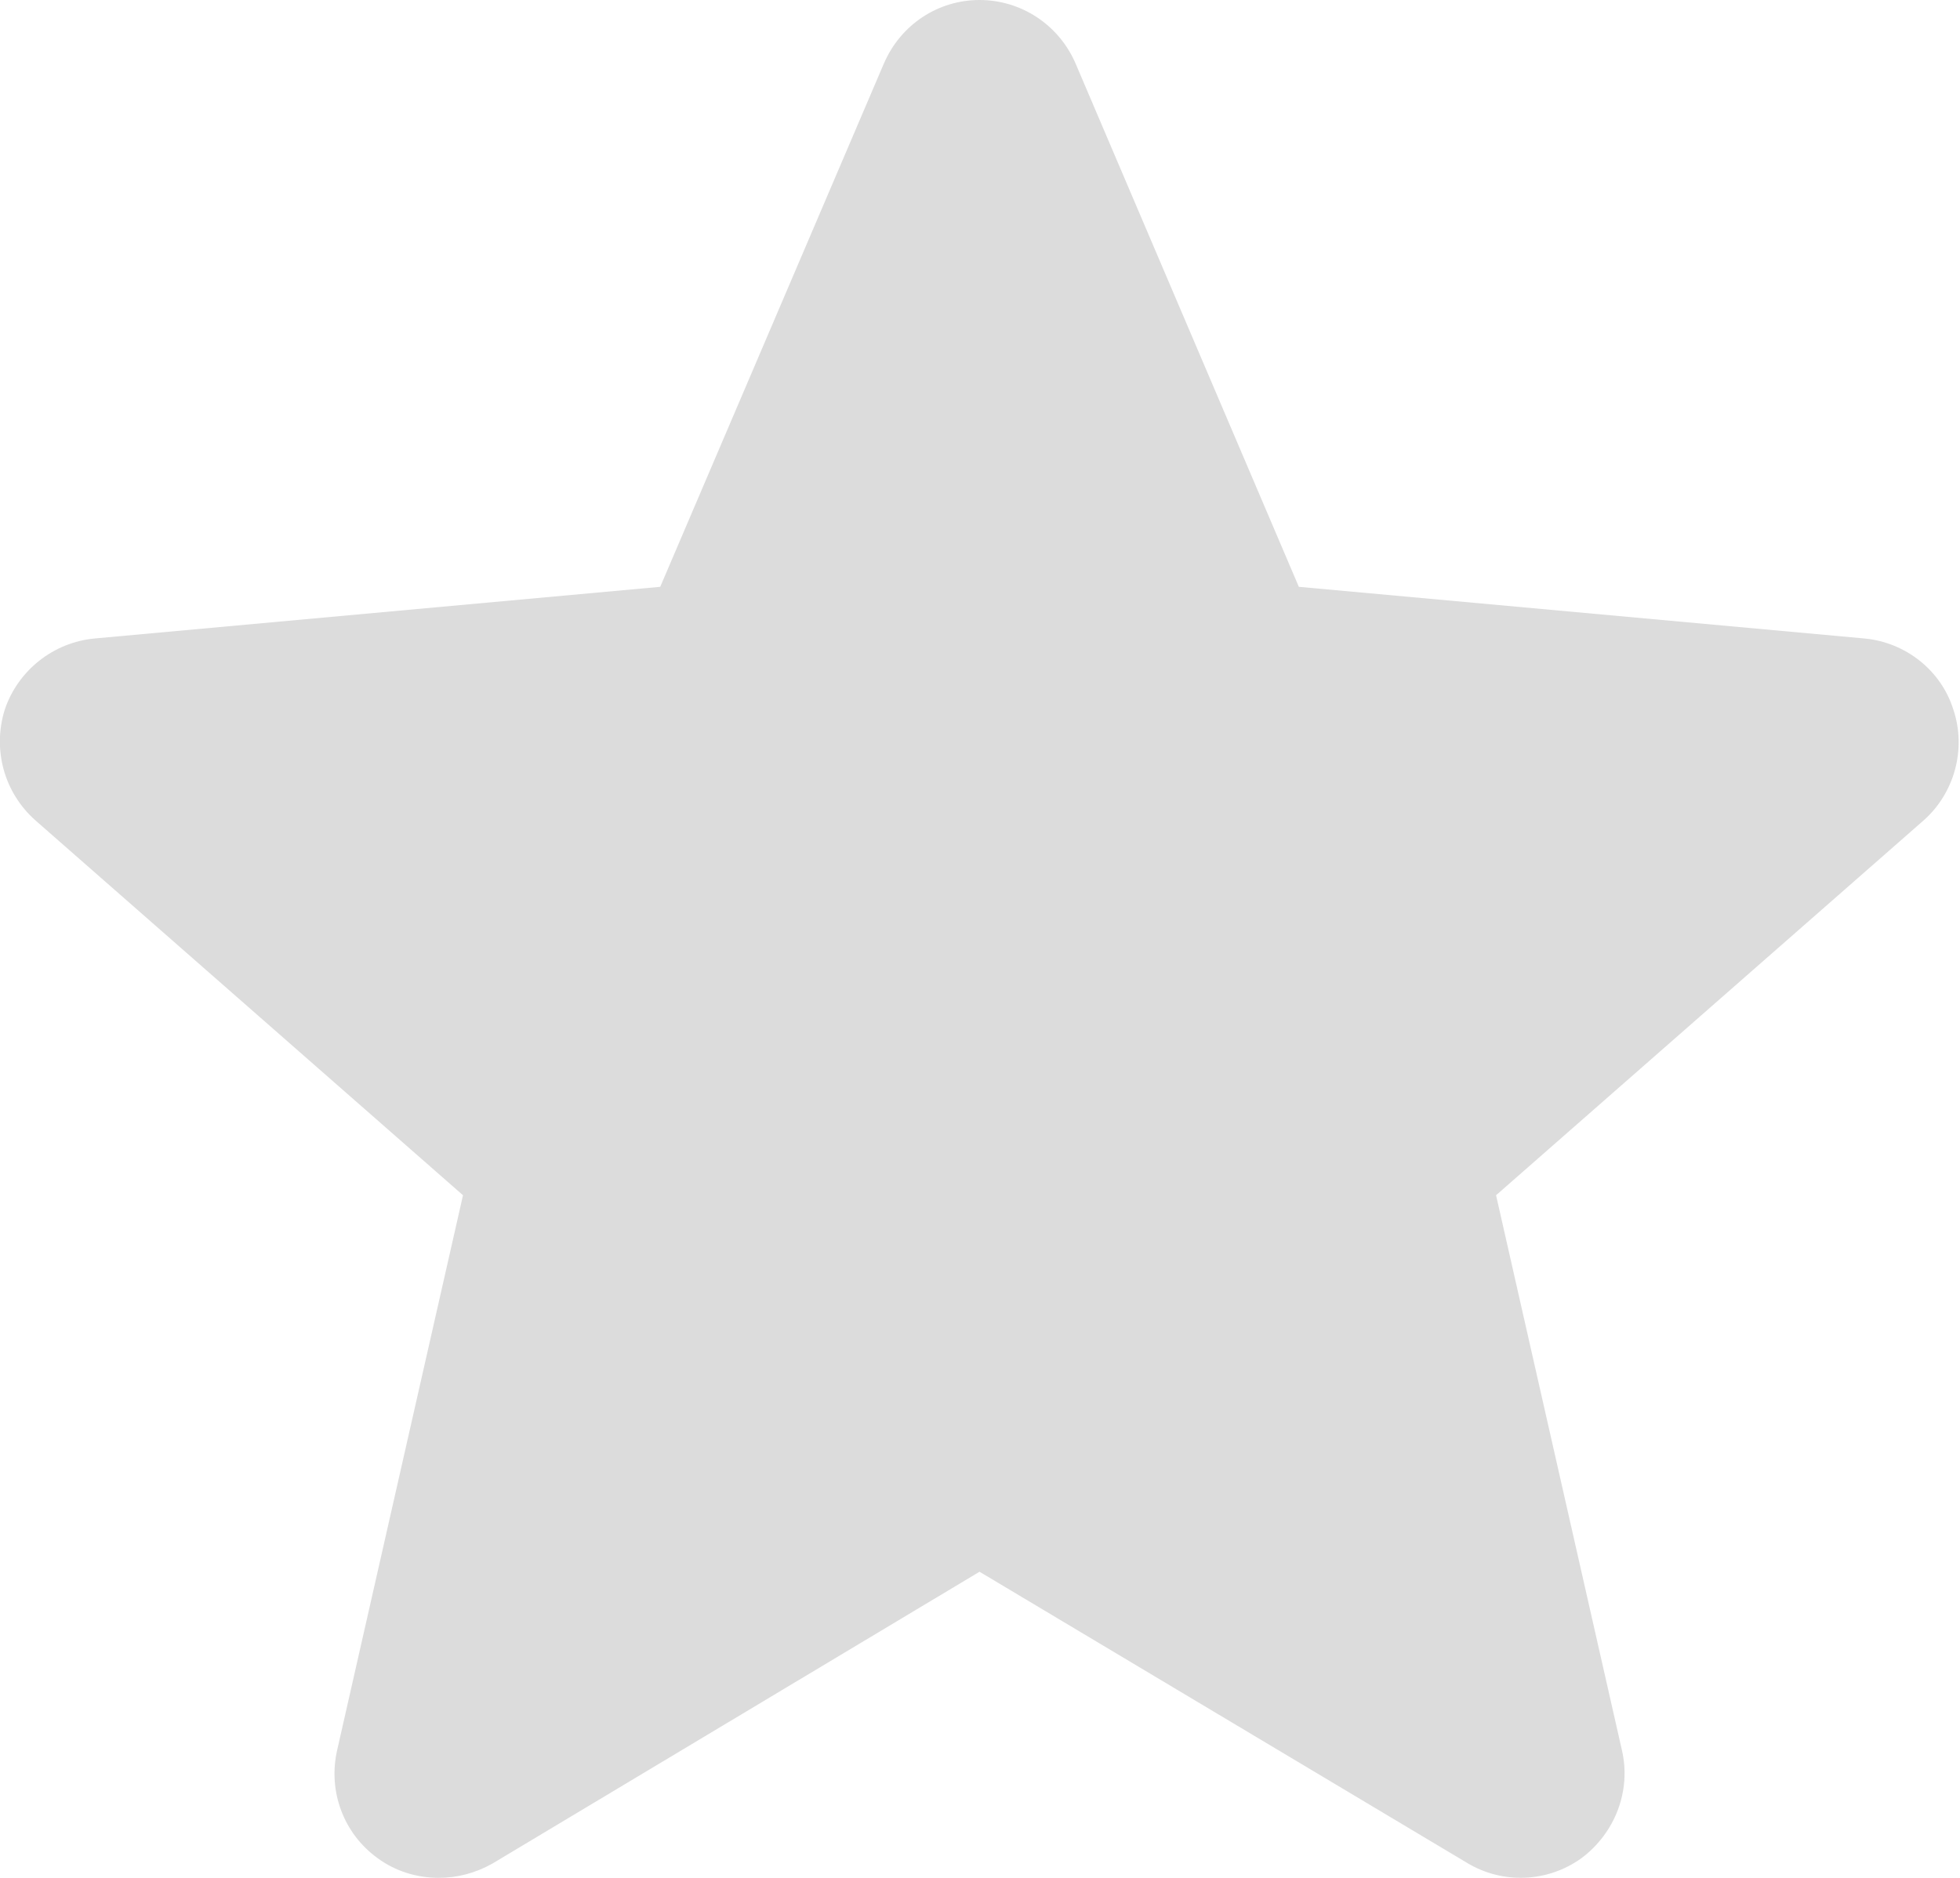
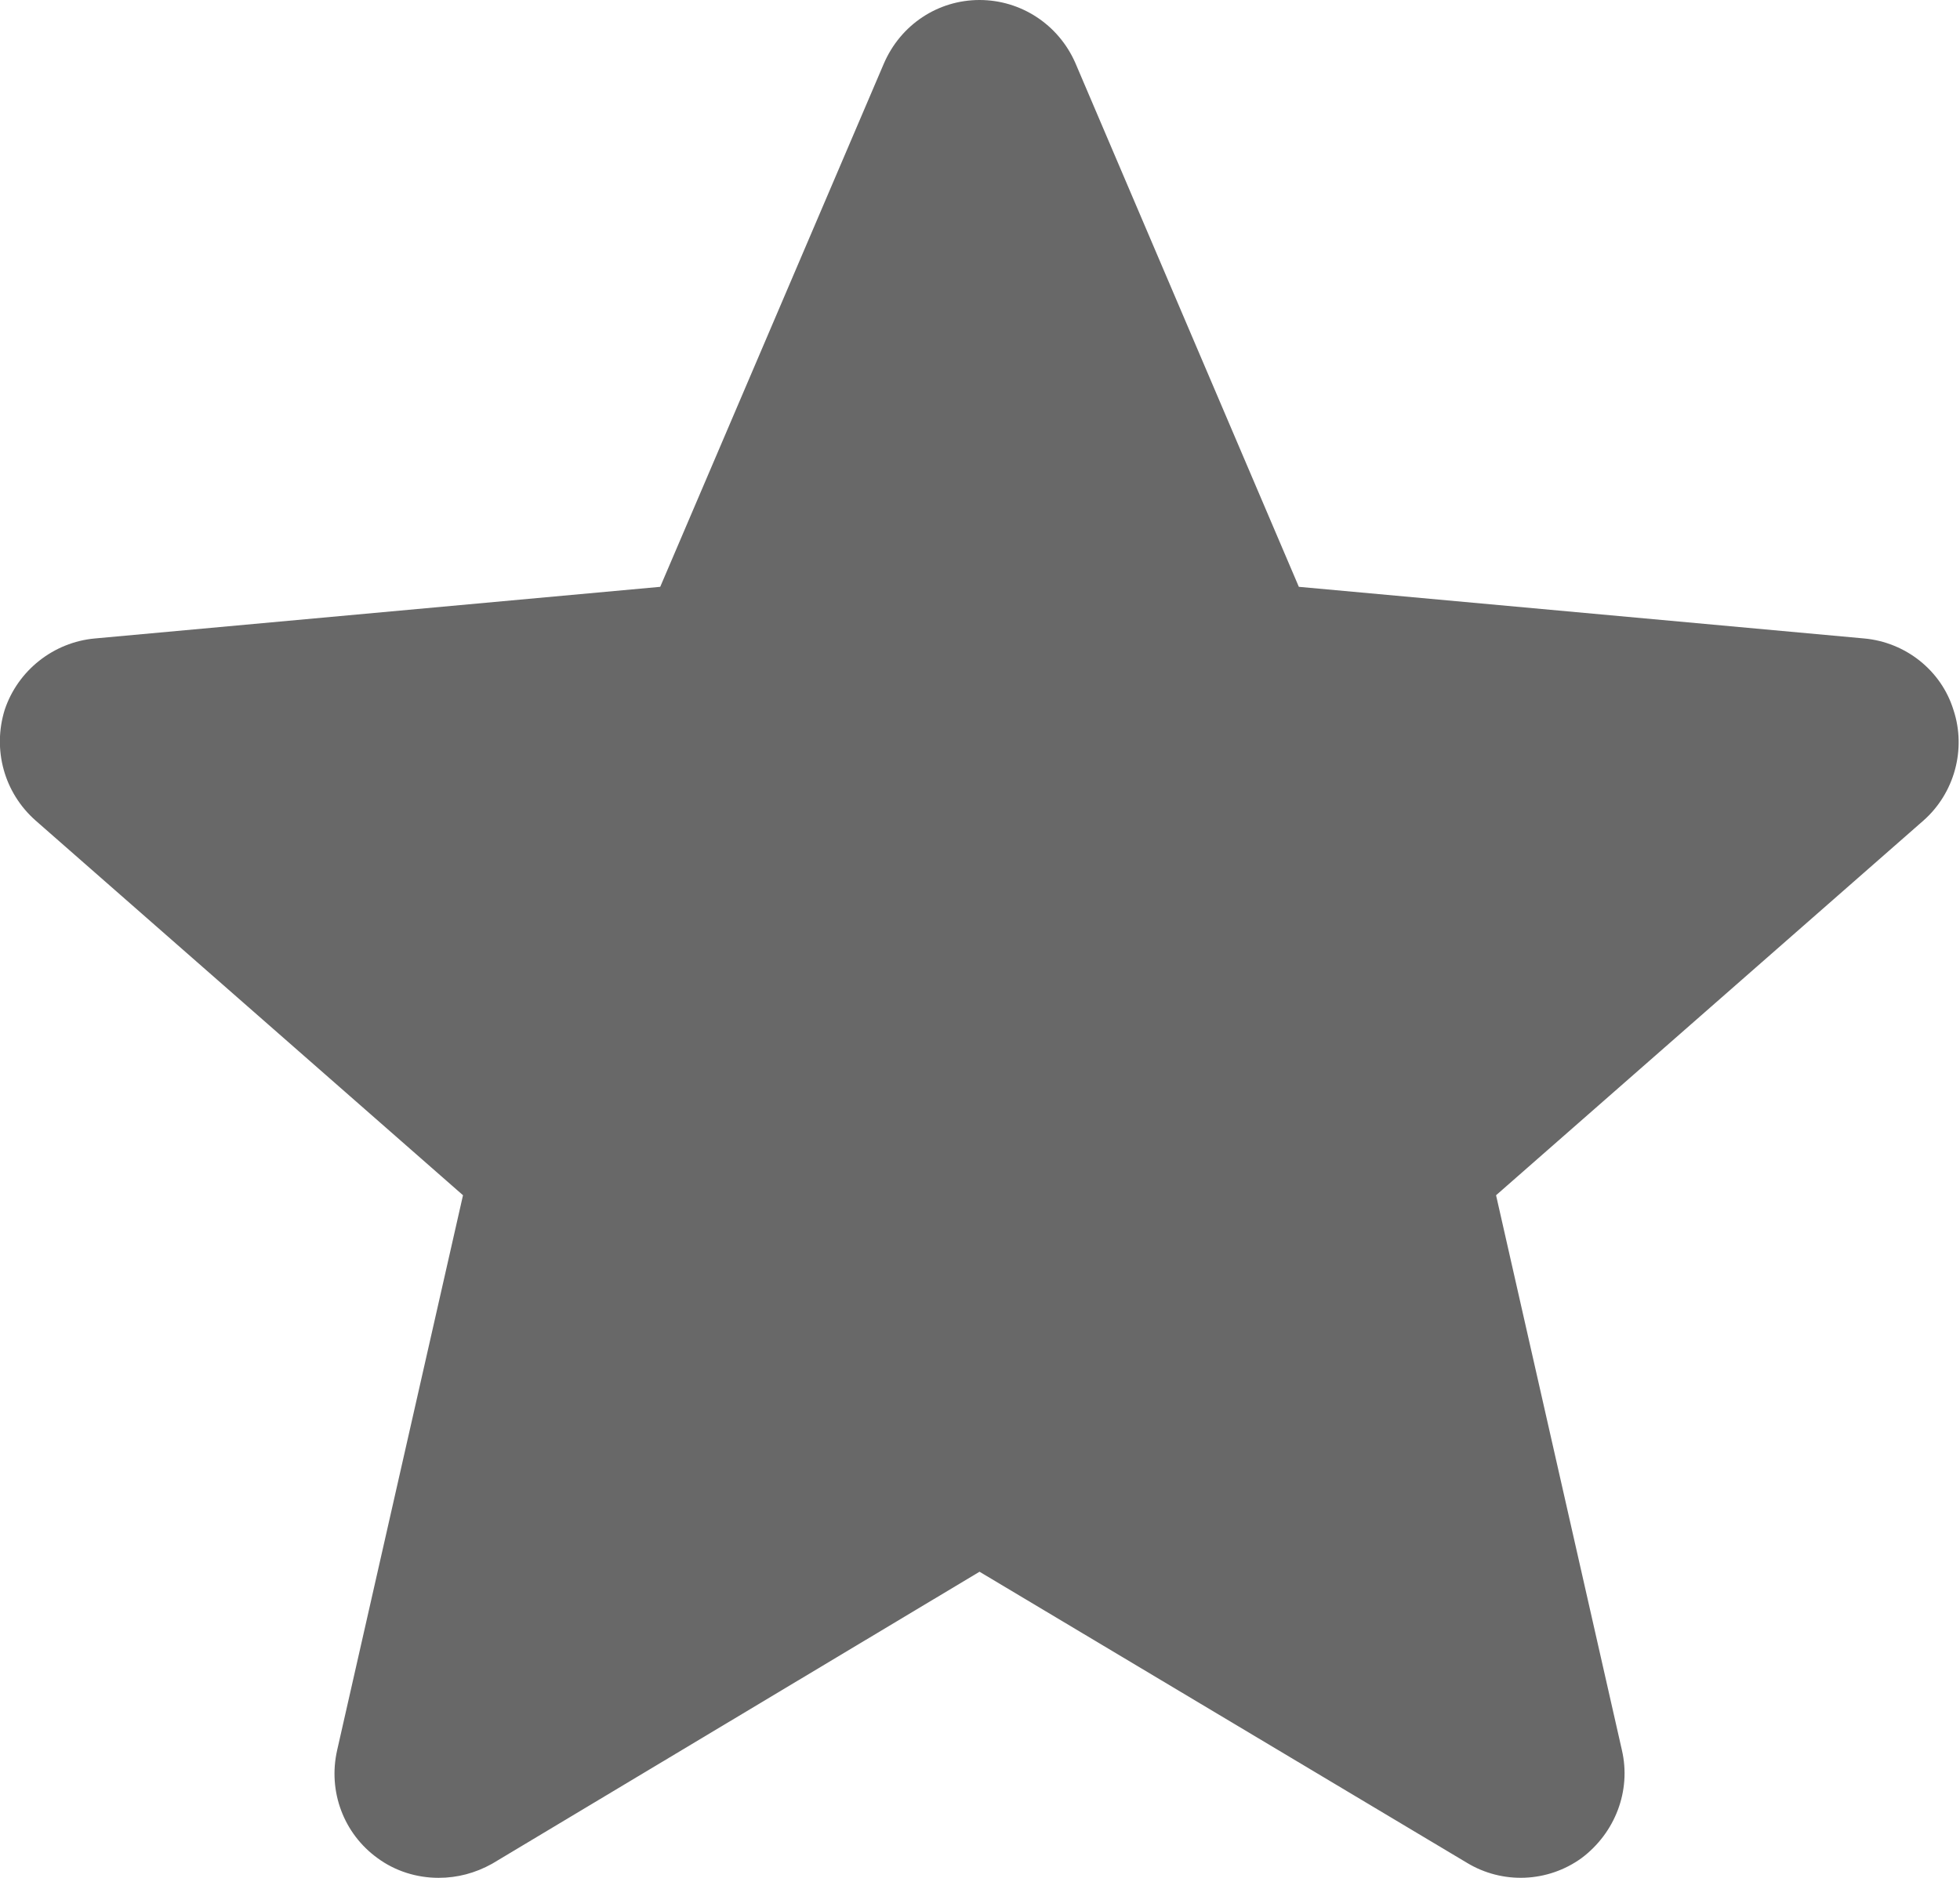
<svg xmlns="http://www.w3.org/2000/svg" version="1.1" id="Слой_1" x="0px" y="0px" viewBox="0 0 20.87 20" style="enable-background:new 0 0 20.87 20;" xml:space="preserve">
  <style type="text/css">
- 	.st0{fill:#DCDCDC;}
+ 	.st0{fill:#686868;}
</style>
  <path class="st0" d="M4.67,20c-0.23,0-0.46-0.07-0.65-0.21c-0.36-0.26-0.53-0.71-0.43-1.15l1.34-5.91L0.38,8.74  C0.04,8.44-0.08,7.98,0.05,7.56C0.19,7.14,0.57,6.84,1.01,6.8l6.02-0.55l2.38-5.57C9.59,0.26,9.99,0,10.43,0s0.84,0.26,1.02,0.67  l2.38,5.58l6.02,0.55c0.44,0.04,0.82,0.34,0.95,0.76c0.14,0.42,0.01,0.89-0.32,1.18l-4.55,3.99l1.34,5.91  c0.1,0.43-0.07,0.88-0.43,1.15c-0.36,0.26-0.84,0.28-1.22,0.05l-5.19-3.1l-5.19,3.11C5.06,19.95,4.87,20,4.67,20z" />
</svg>
